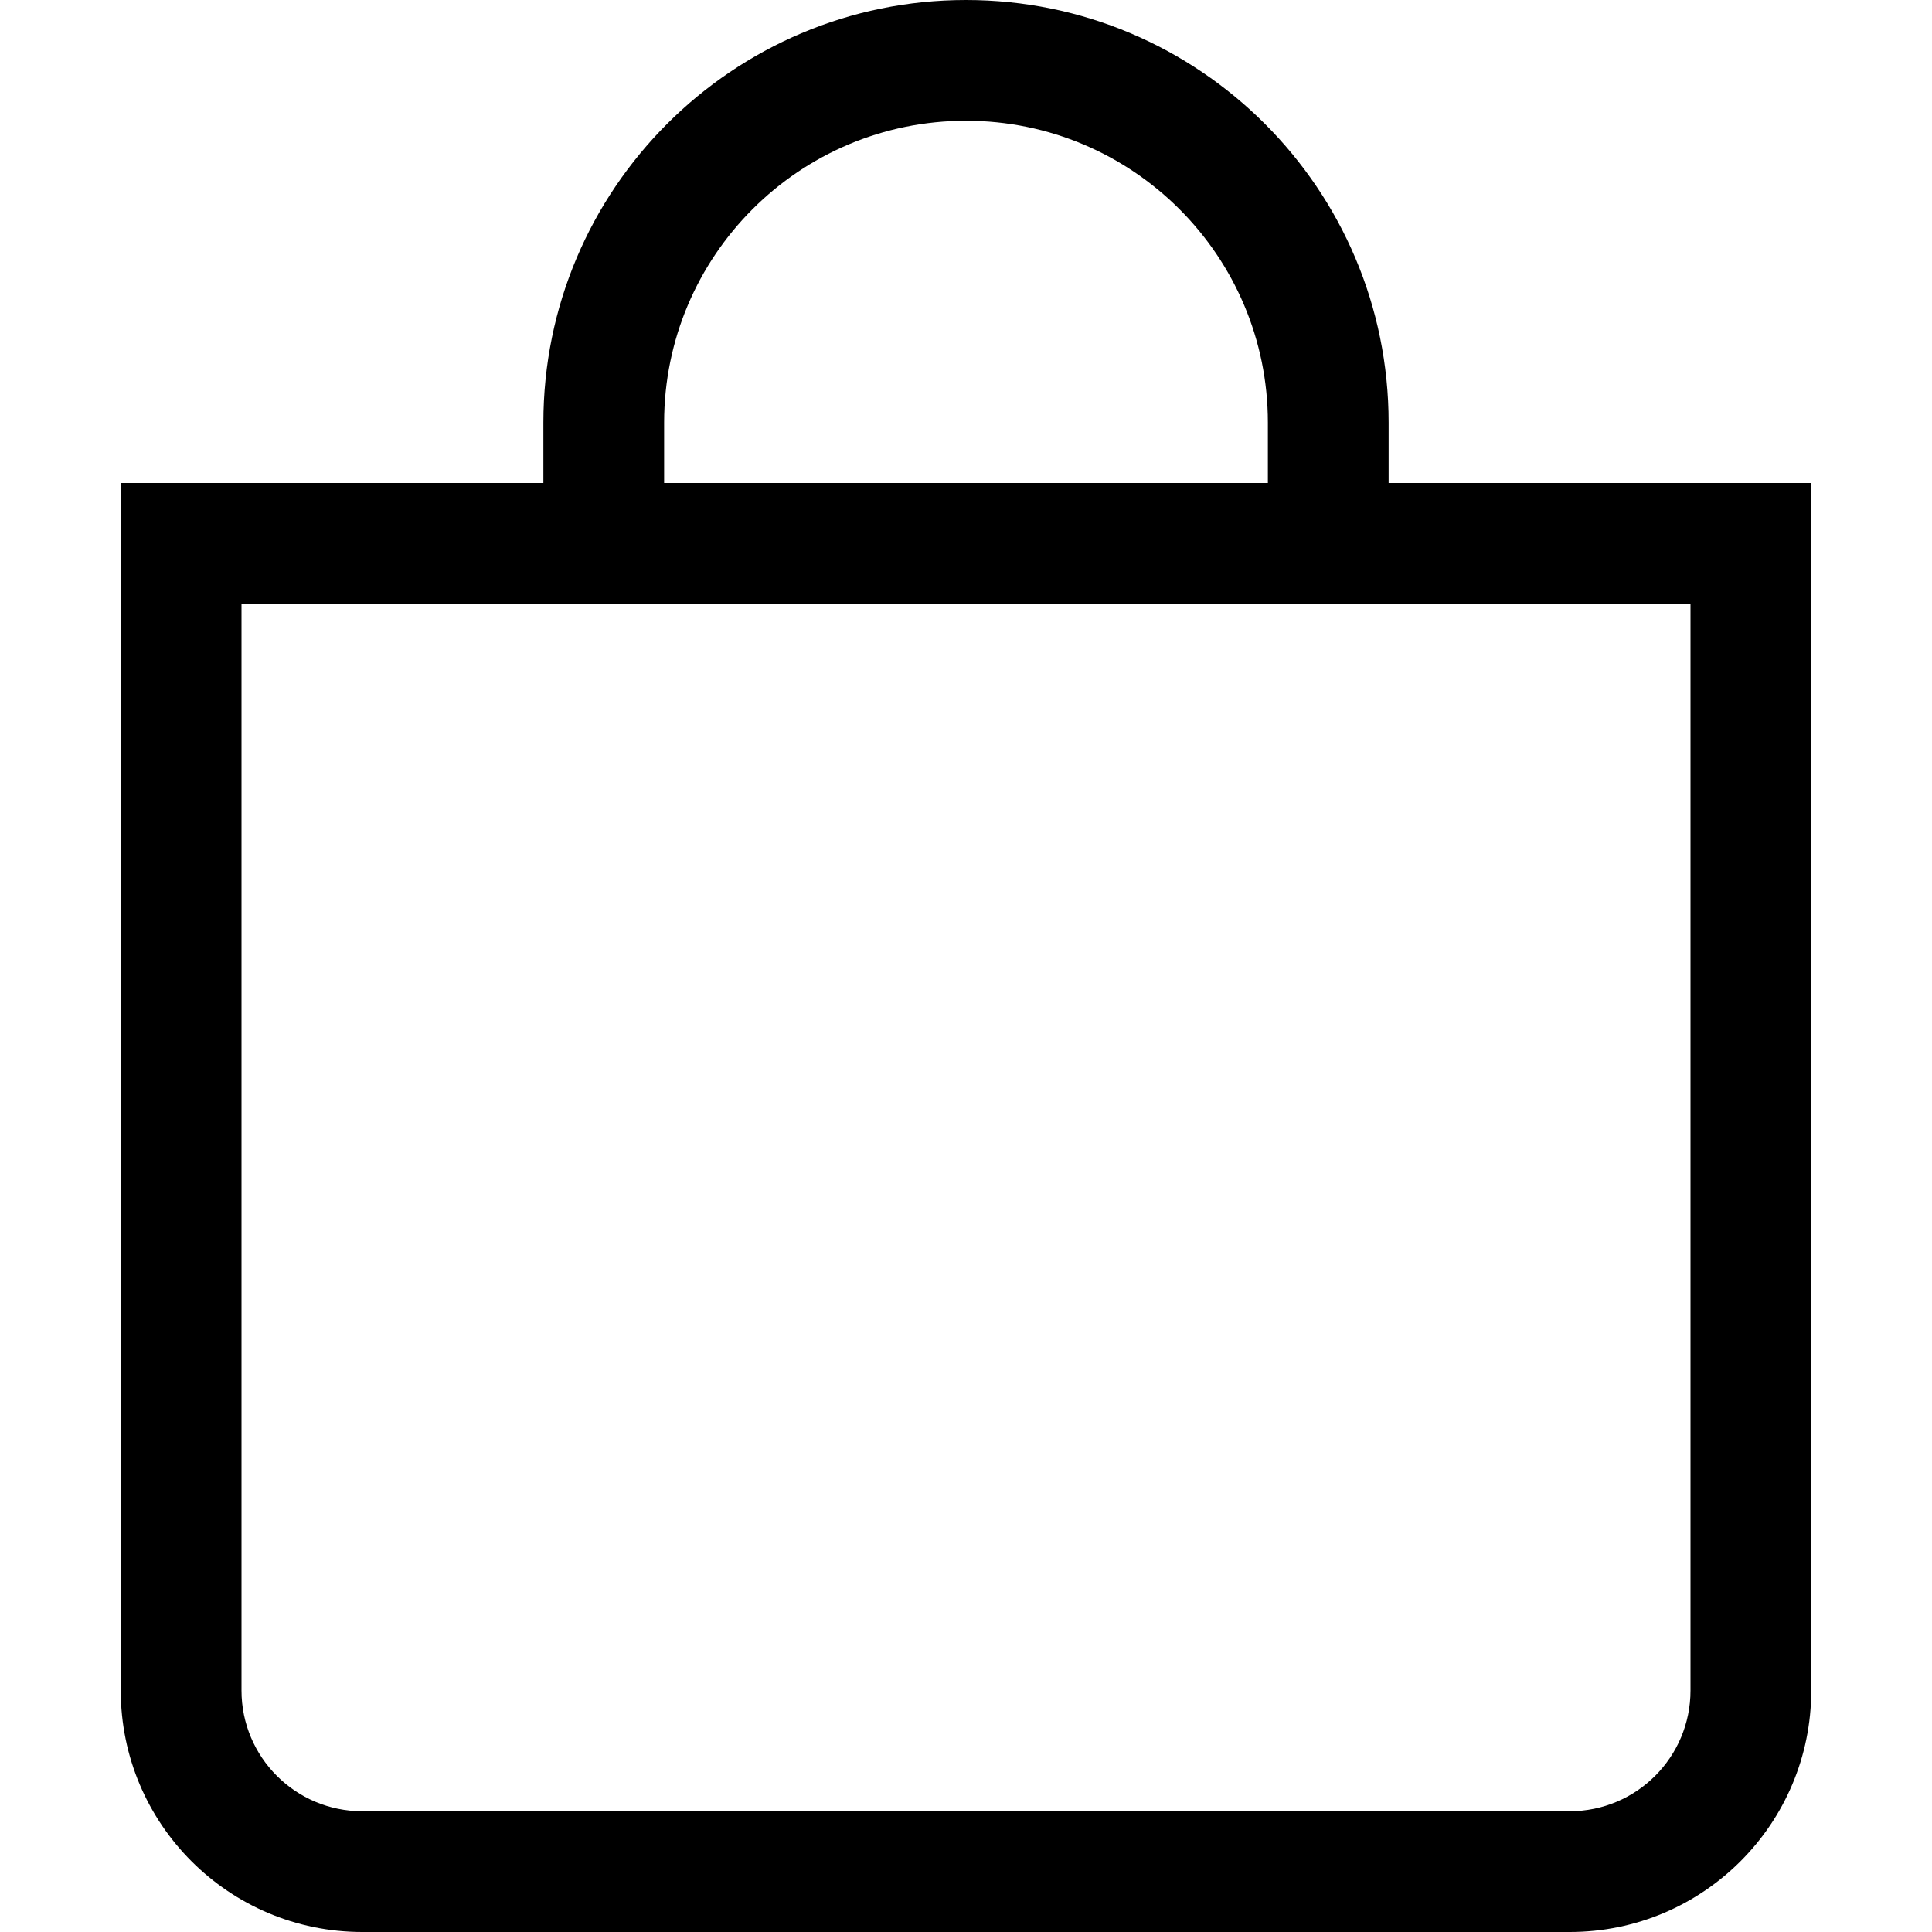
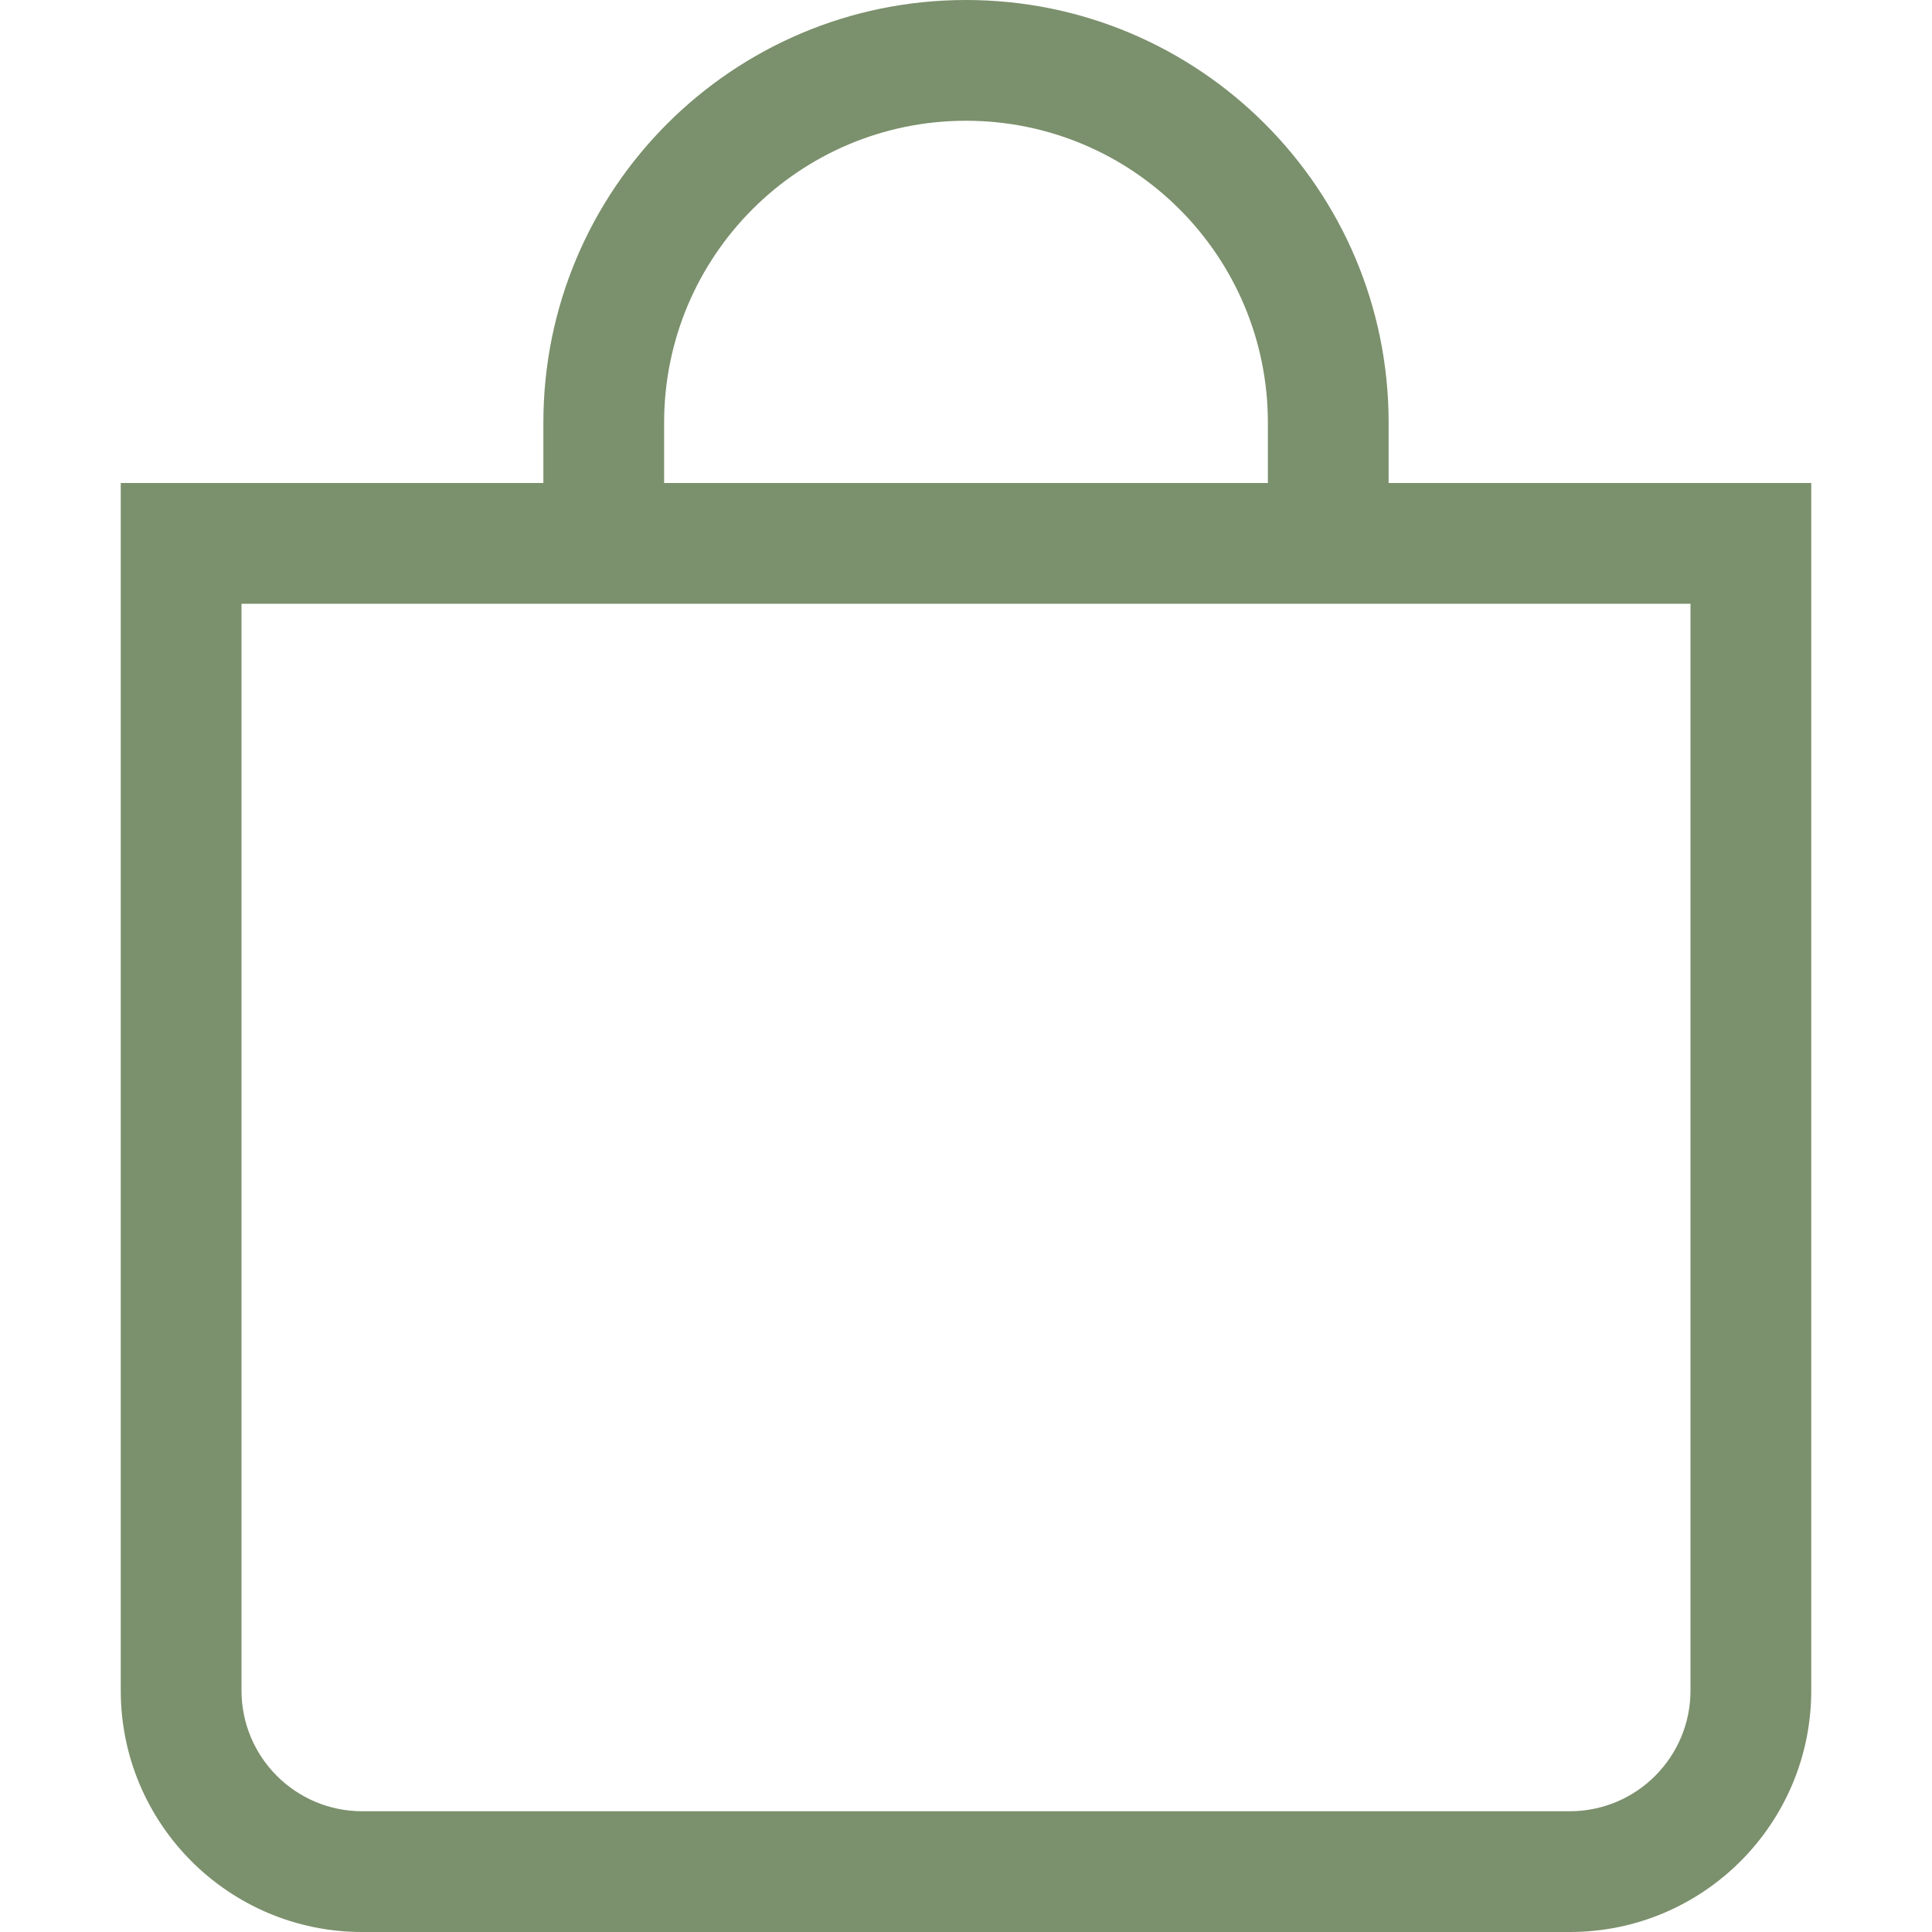
- <svg xmlns="http://www.w3.org/2000/svg" width="16" height="16" fill="currentColor" class="bi bi-bag" viewBox="0 0 16 16">
+ <svg xmlns="http://www.w3.org/2000/svg" width="16" height="16" fill="#466330b5" class="bi bi-bag" viewBox="0 0 16 16">
  <path d="M8 1a2.5 2.5 0 0 1 2.5 2.5V4h-5v-.5A2.5 2.5 0 0 1 8 1m3.5 3v-.5a3.5 3.5 0 1 0-7 0V4H1v10a2 2 0 0 0 2 2h10a2 2 0 0 0 2-2V4zM2 5h12v9a1 1 0 0 1-1 1H3a1 1 0 0 1-1-1z" />
</svg>
